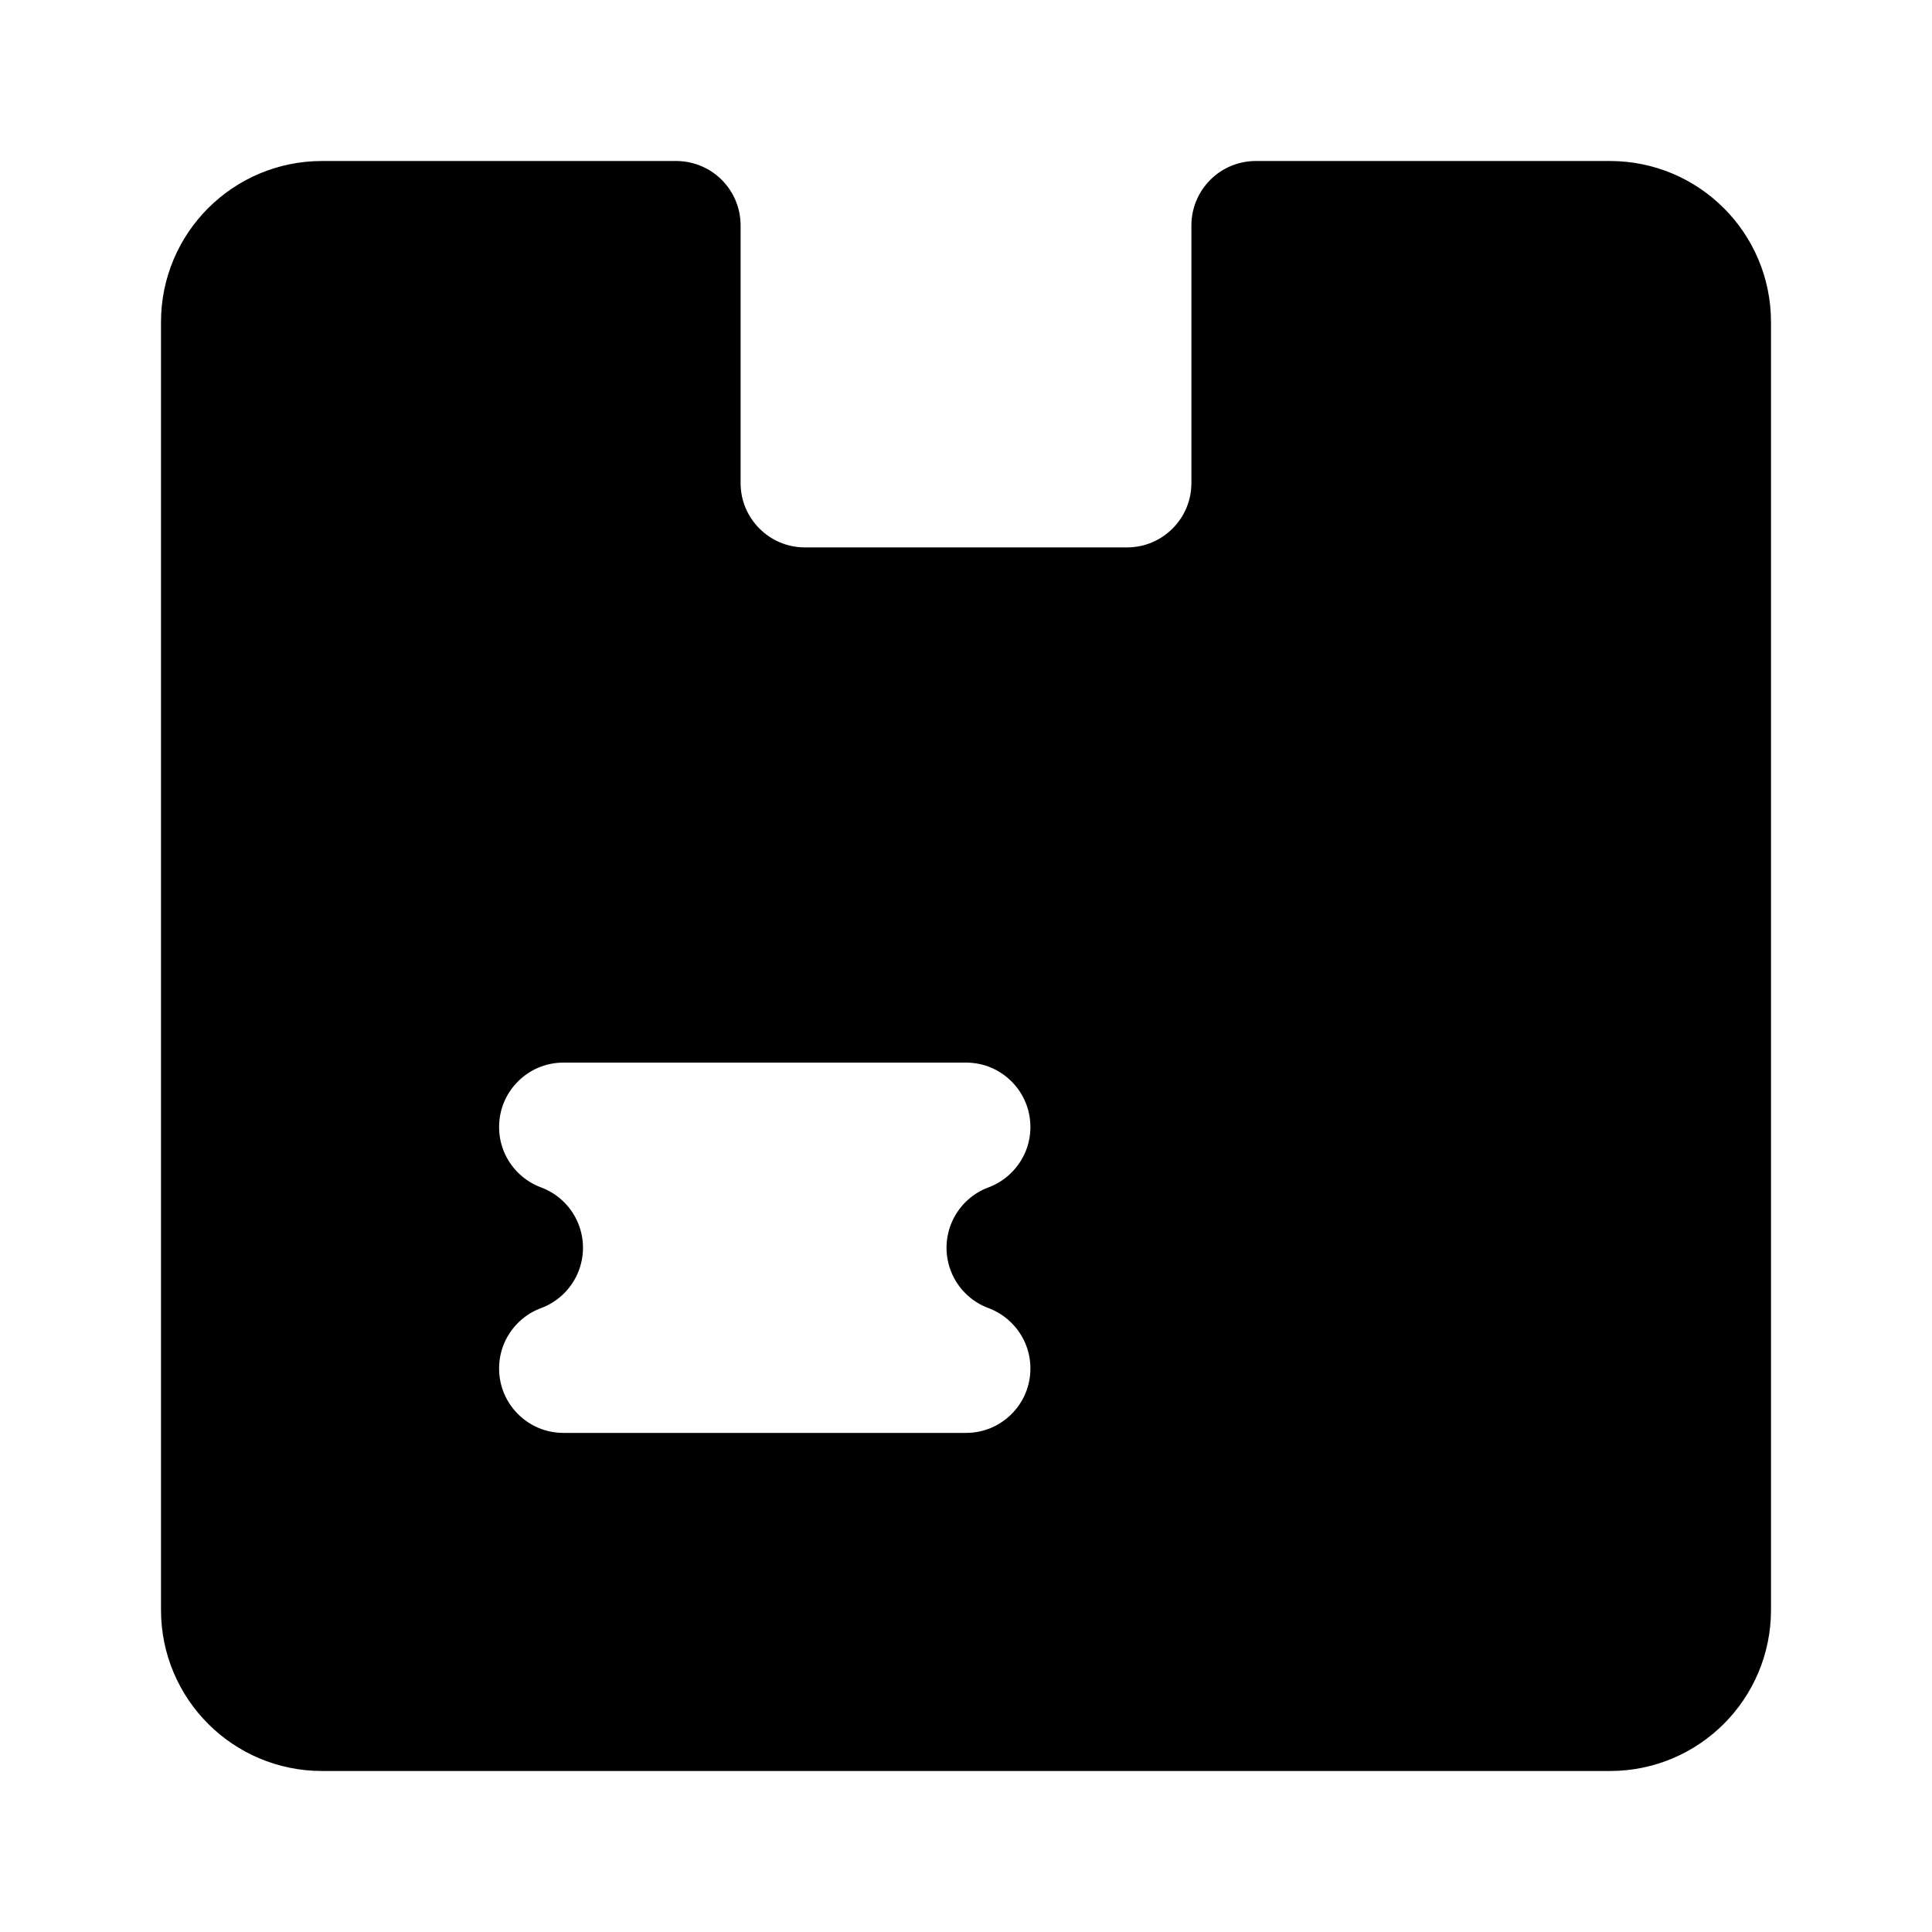
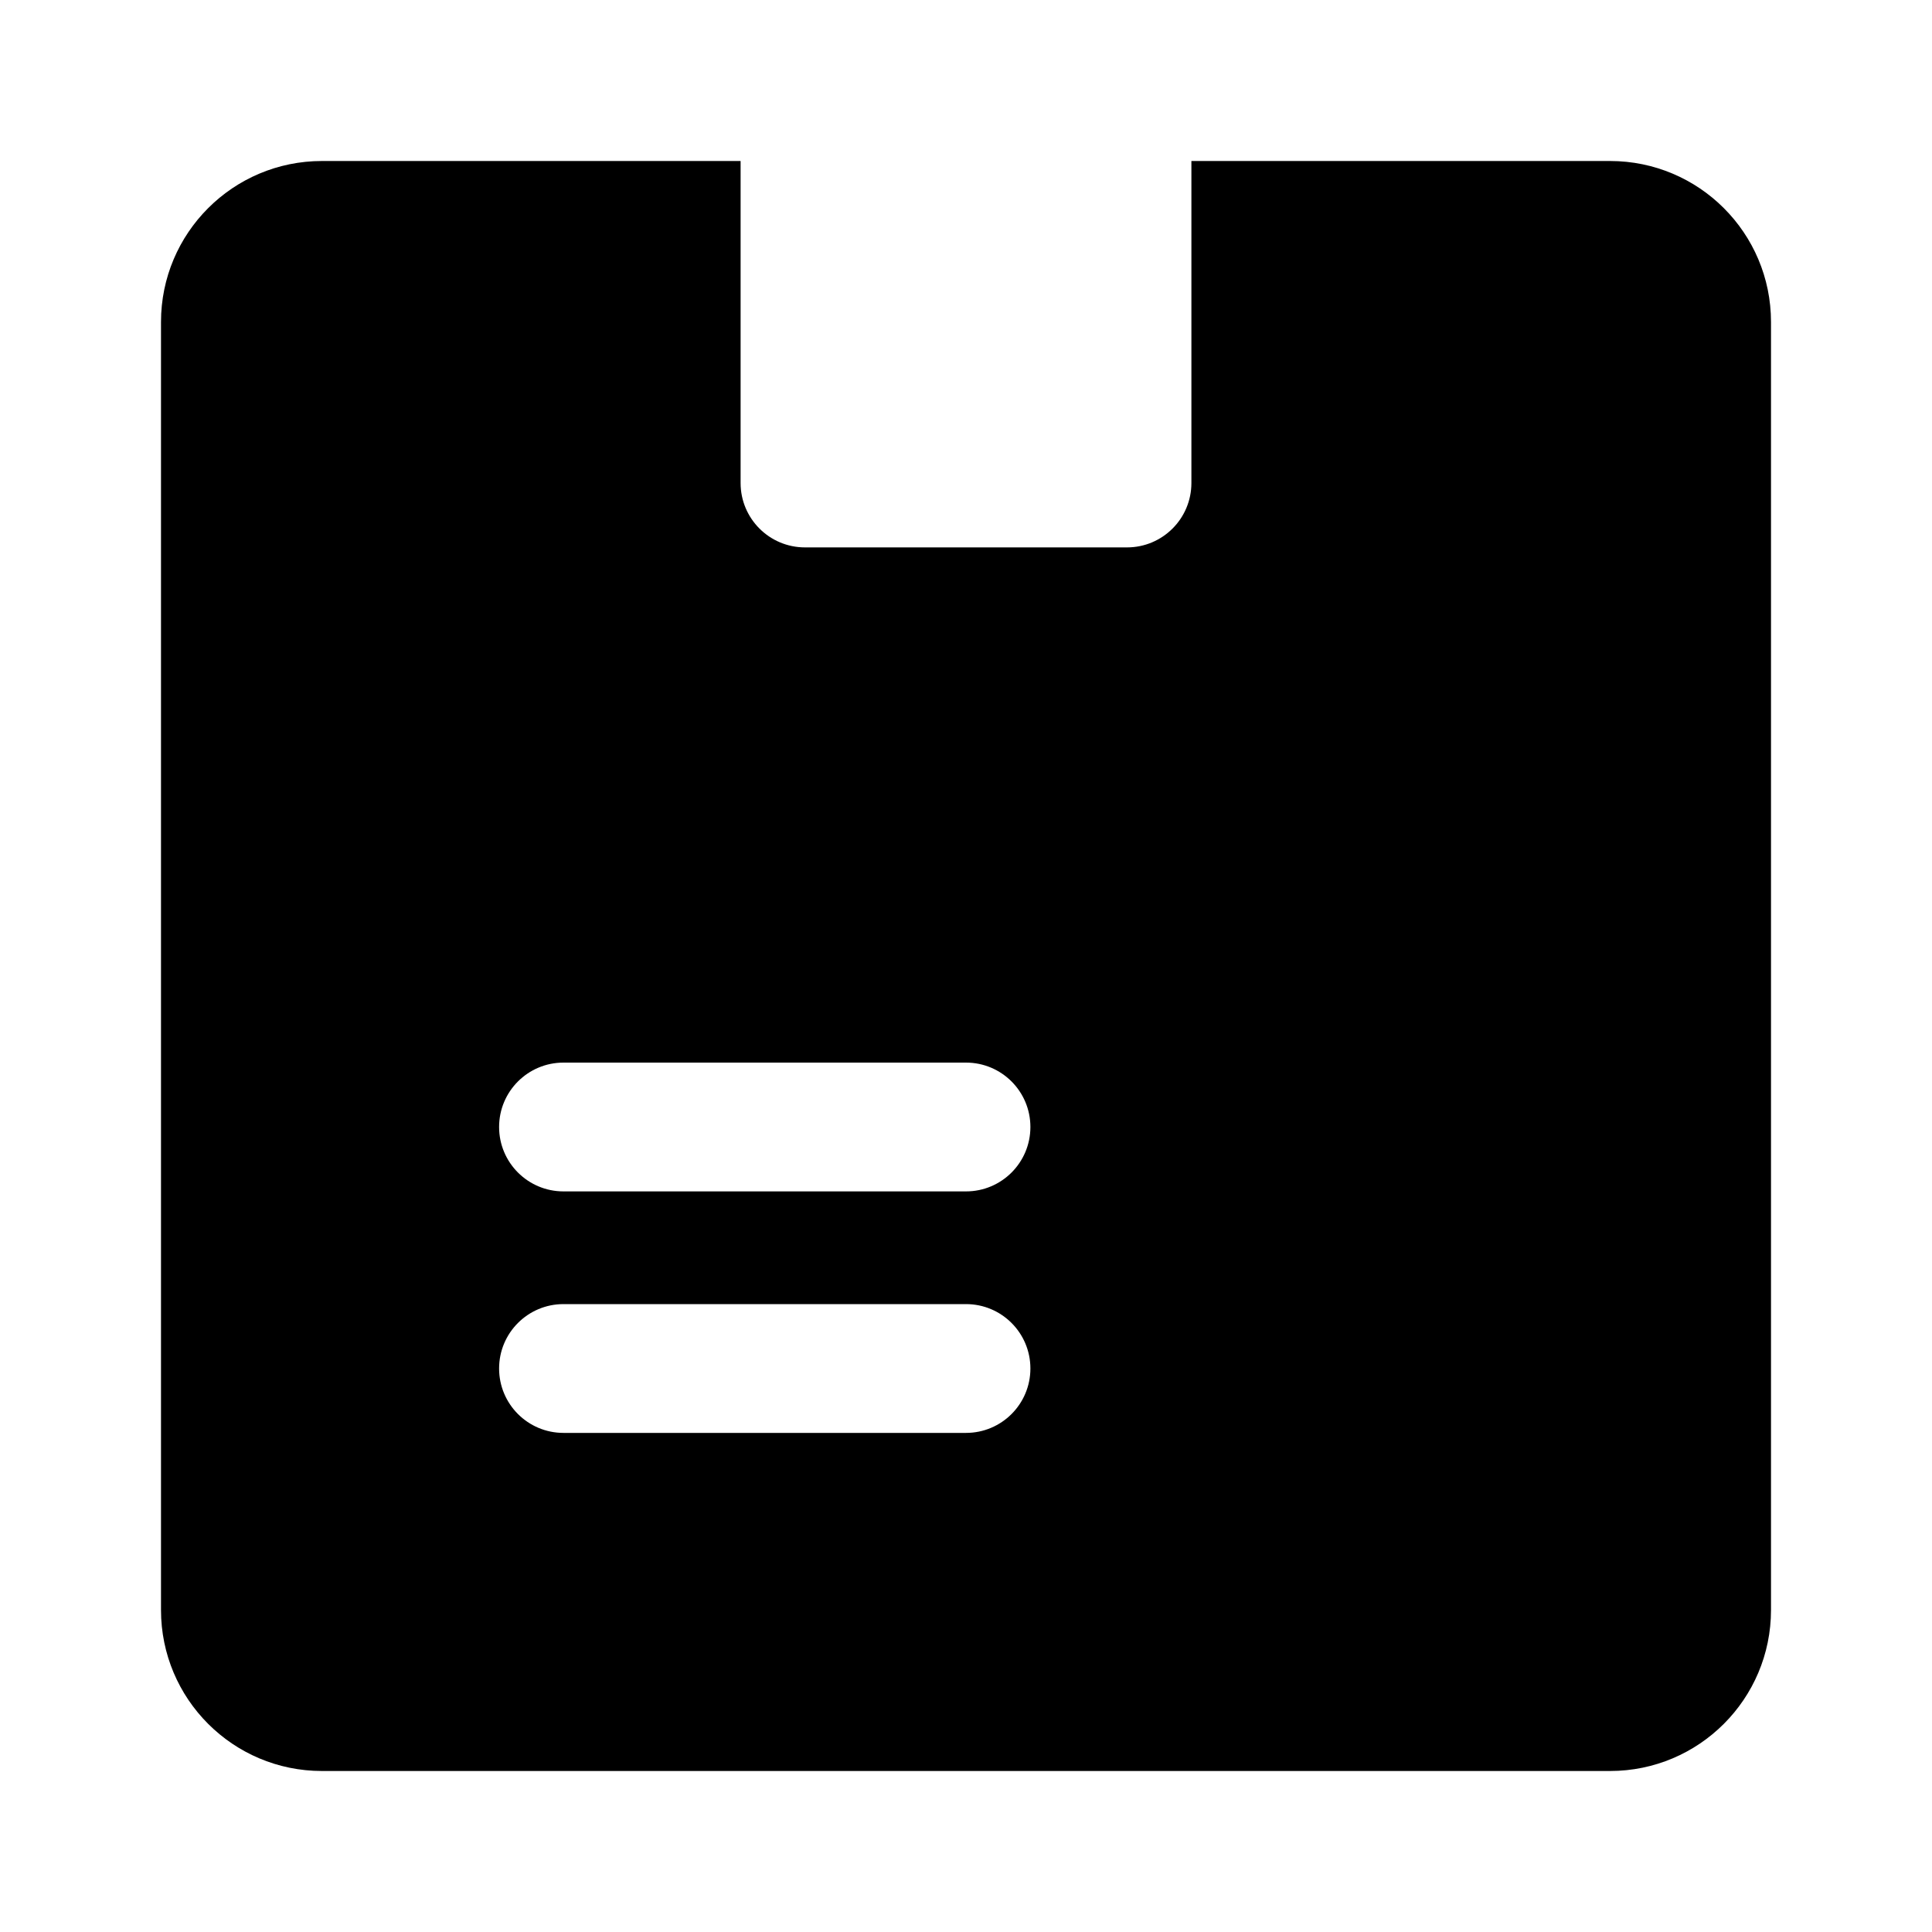
<svg xmlns="http://www.w3.org/2000/svg" width="24" height="24" viewBox="0 0 24 24" fill="none" data-karrot-ui-icon="true">
-   <path d="M2.8 4C2.8 3.337 3.337 2.8 4 2.8H8.4V6C8.4 6.884 9.116 7.6 10 7.6H14C14.884 7.6 15.6 6.884 15.6 6V2.8H20C20.663 2.8 21.2 3.337 21.2 4V20C21.2 20.663 20.663 21.2 20 21.2H4C3.337 21.2 2.8 20.663 2.8 20V4ZM7 12.4C6.116 12.4 5.4 13.116 5.4 14C5.4 14.687 5.833 15.274 6.442 15.5C5.833 15.726 5.4 16.313 5.4 17C5.4 17.884 6.116 18.6 7 18.6H12C12.884 18.6 13.6 17.884 13.6 17C13.6 16.313 13.166 15.726 12.558 15.5C13.166 15.274 13.6 14.687 13.6 14C13.6 13.116 12.884 12.4 12 12.4H7Z" fill="currentColor" stroke="currentColor" stroke-width="1.6" stroke-linejoin="round" />
+   <path fill-rule="evenodd" clip-rule="evenodd" d="M4 2C2.895 2 2 2.895 2 4V20C2 21.105 2.895 22 4 22H20C21.105 22 22 21.105 22 20V4C22 2.895 21.105 2 20 2H14.8V6C14.8 6.442 14.442 6.8 14 6.8H10C9.558 6.8 9.2 6.442 9.2 6V2H4ZM6.2 14C6.2 13.558 6.558 13.2 7 13.2H12C12.442 13.2 12.8 13.558 12.8 14C12.8 14.442 12.442 14.8 12 14.8H7C6.558 14.8 6.2 14.442 6.2 14ZM7 16.2C6.558 16.2 6.2 16.558 6.2 17C6.2 17.442 6.558 17.8 7 17.8H12C12.442 17.8 12.8 17.442 12.8 17C12.8 16.558 12.442 16.2 12 16.2H7Z" fill="currentColor" />
</svg>
